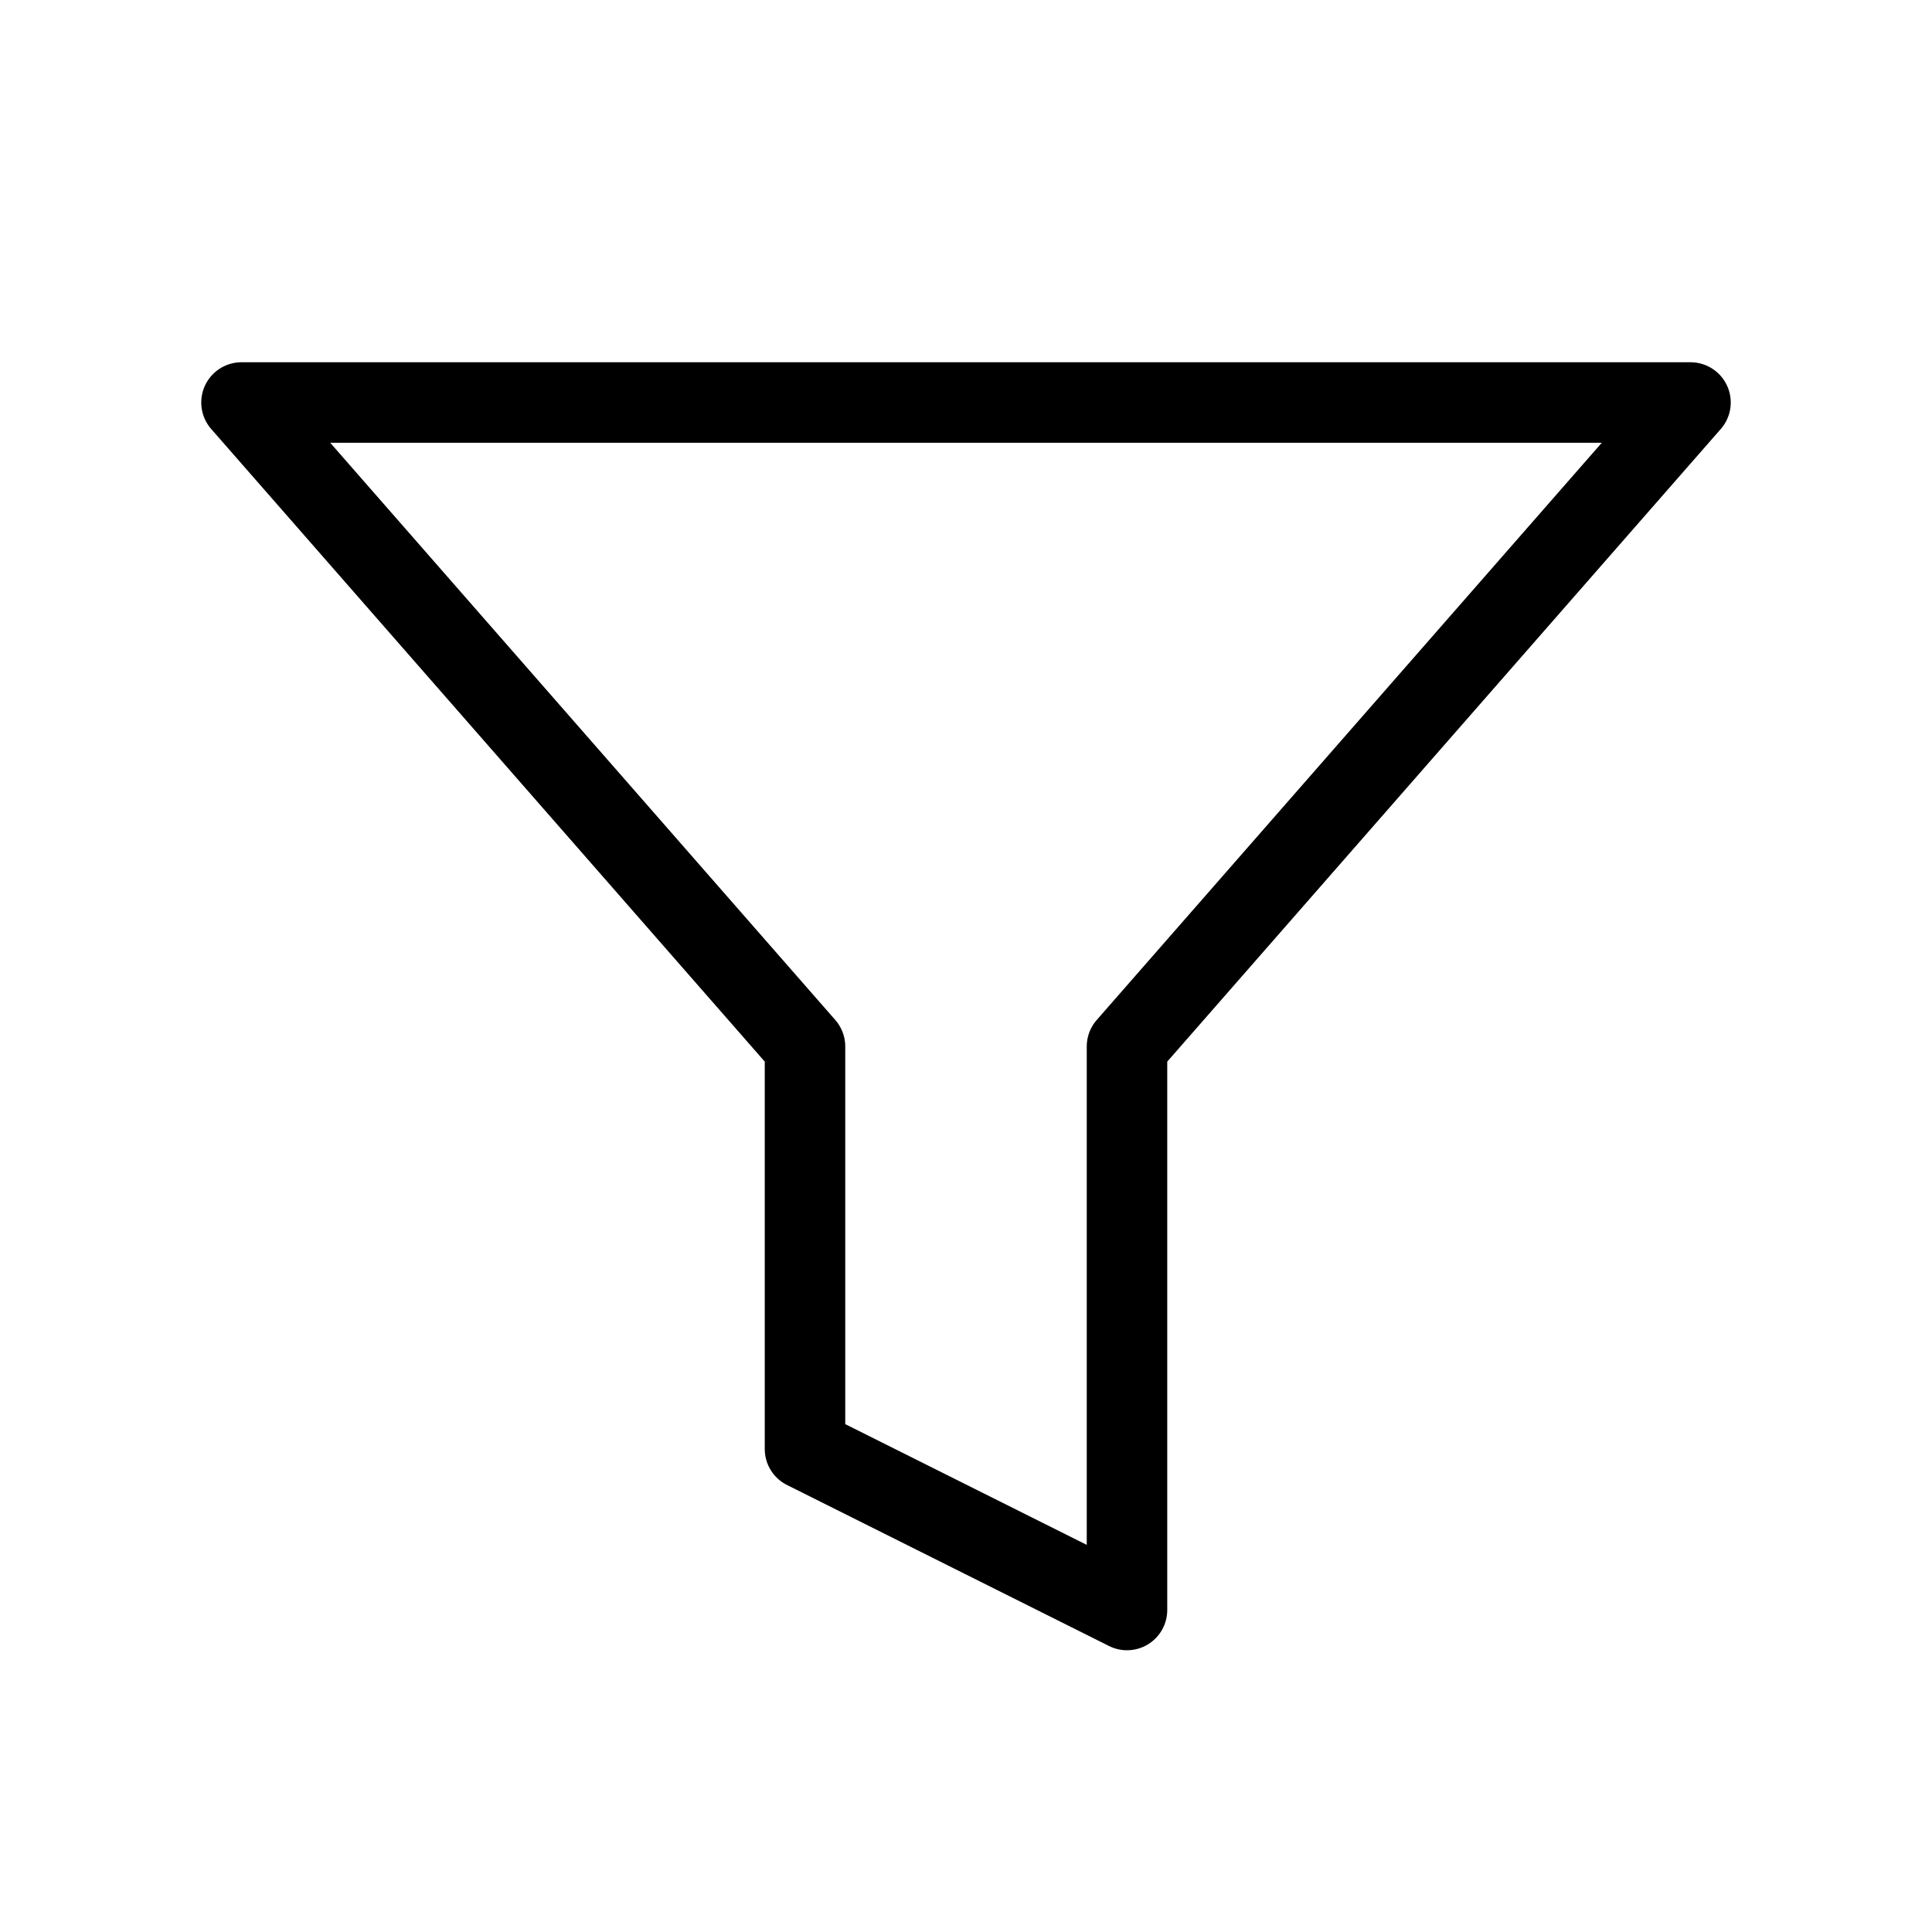
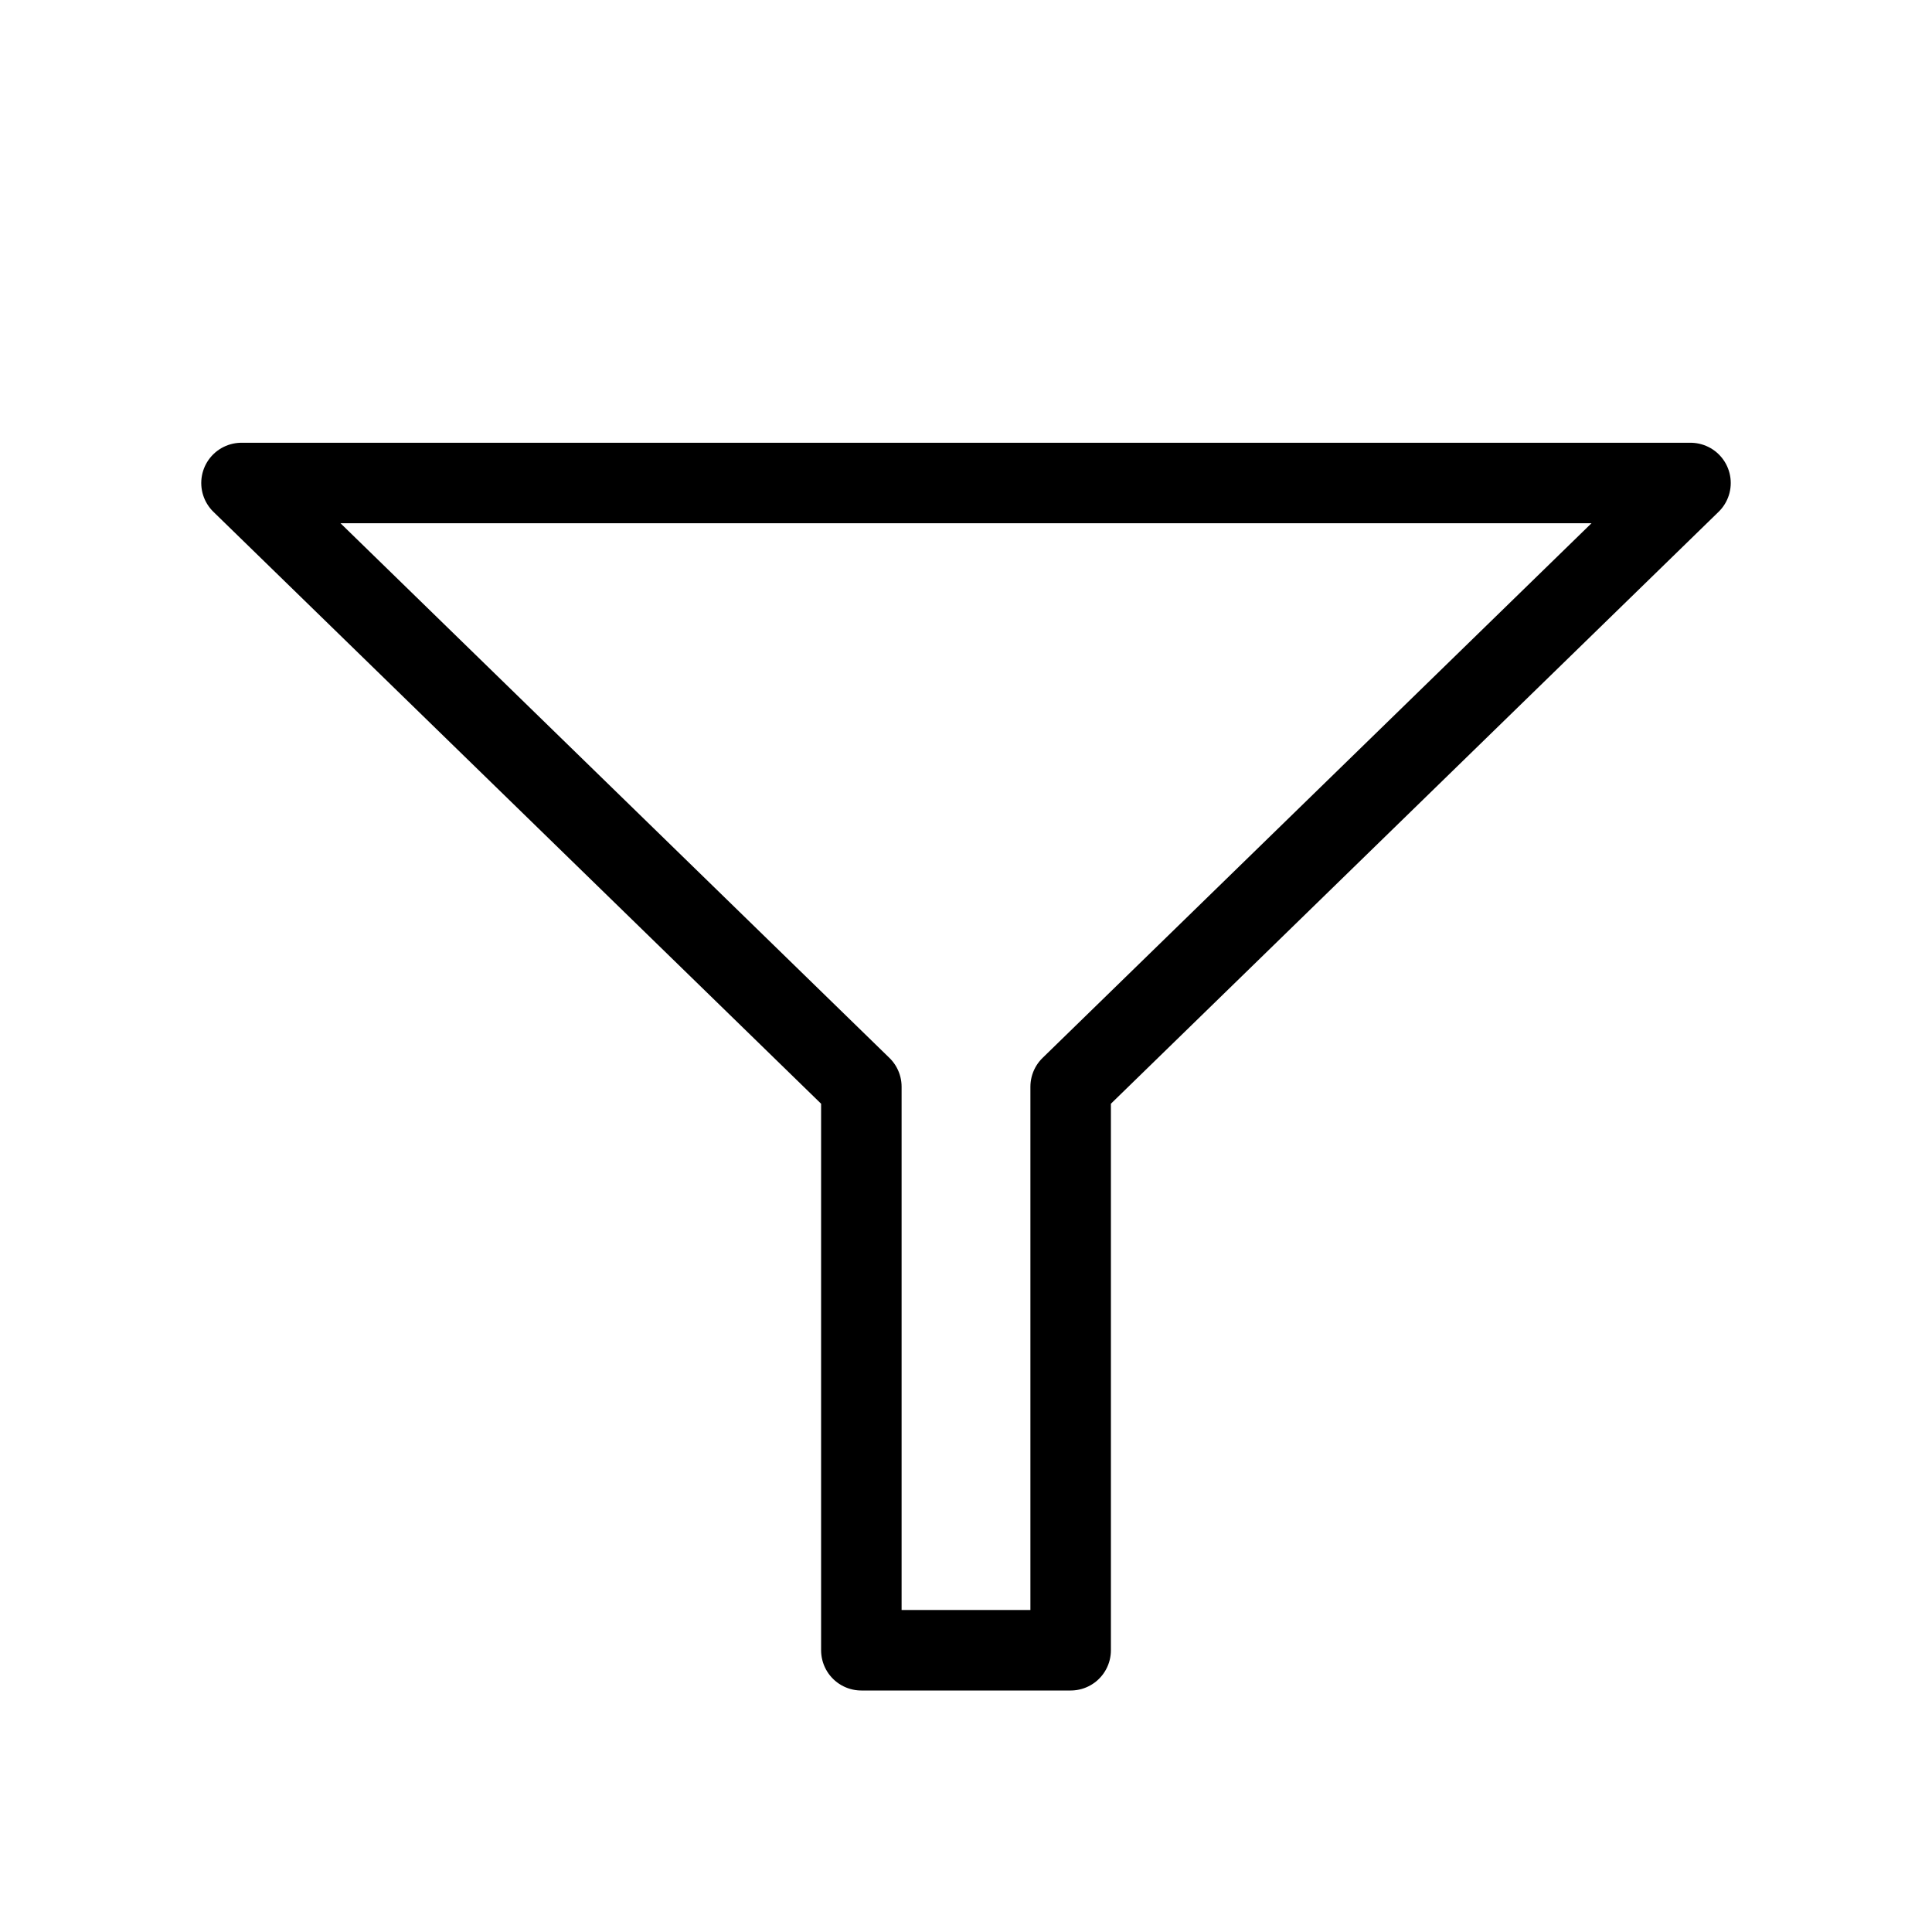
<svg xmlns="http://www.w3.org/2000/svg" width="24" height="24" viewBox="0 0 24 24" fill="none" stroke="currentColor" stroke-width="1.0" stroke-linecap="round" stroke-linejoin="round">
-   <path d="M3 5h18l-7 8v7l-4-2V13L3 5z" />
+   <path d="M3 6H21L13.3 13.5V20.5H10.7V13.5Z" />
</svg>
